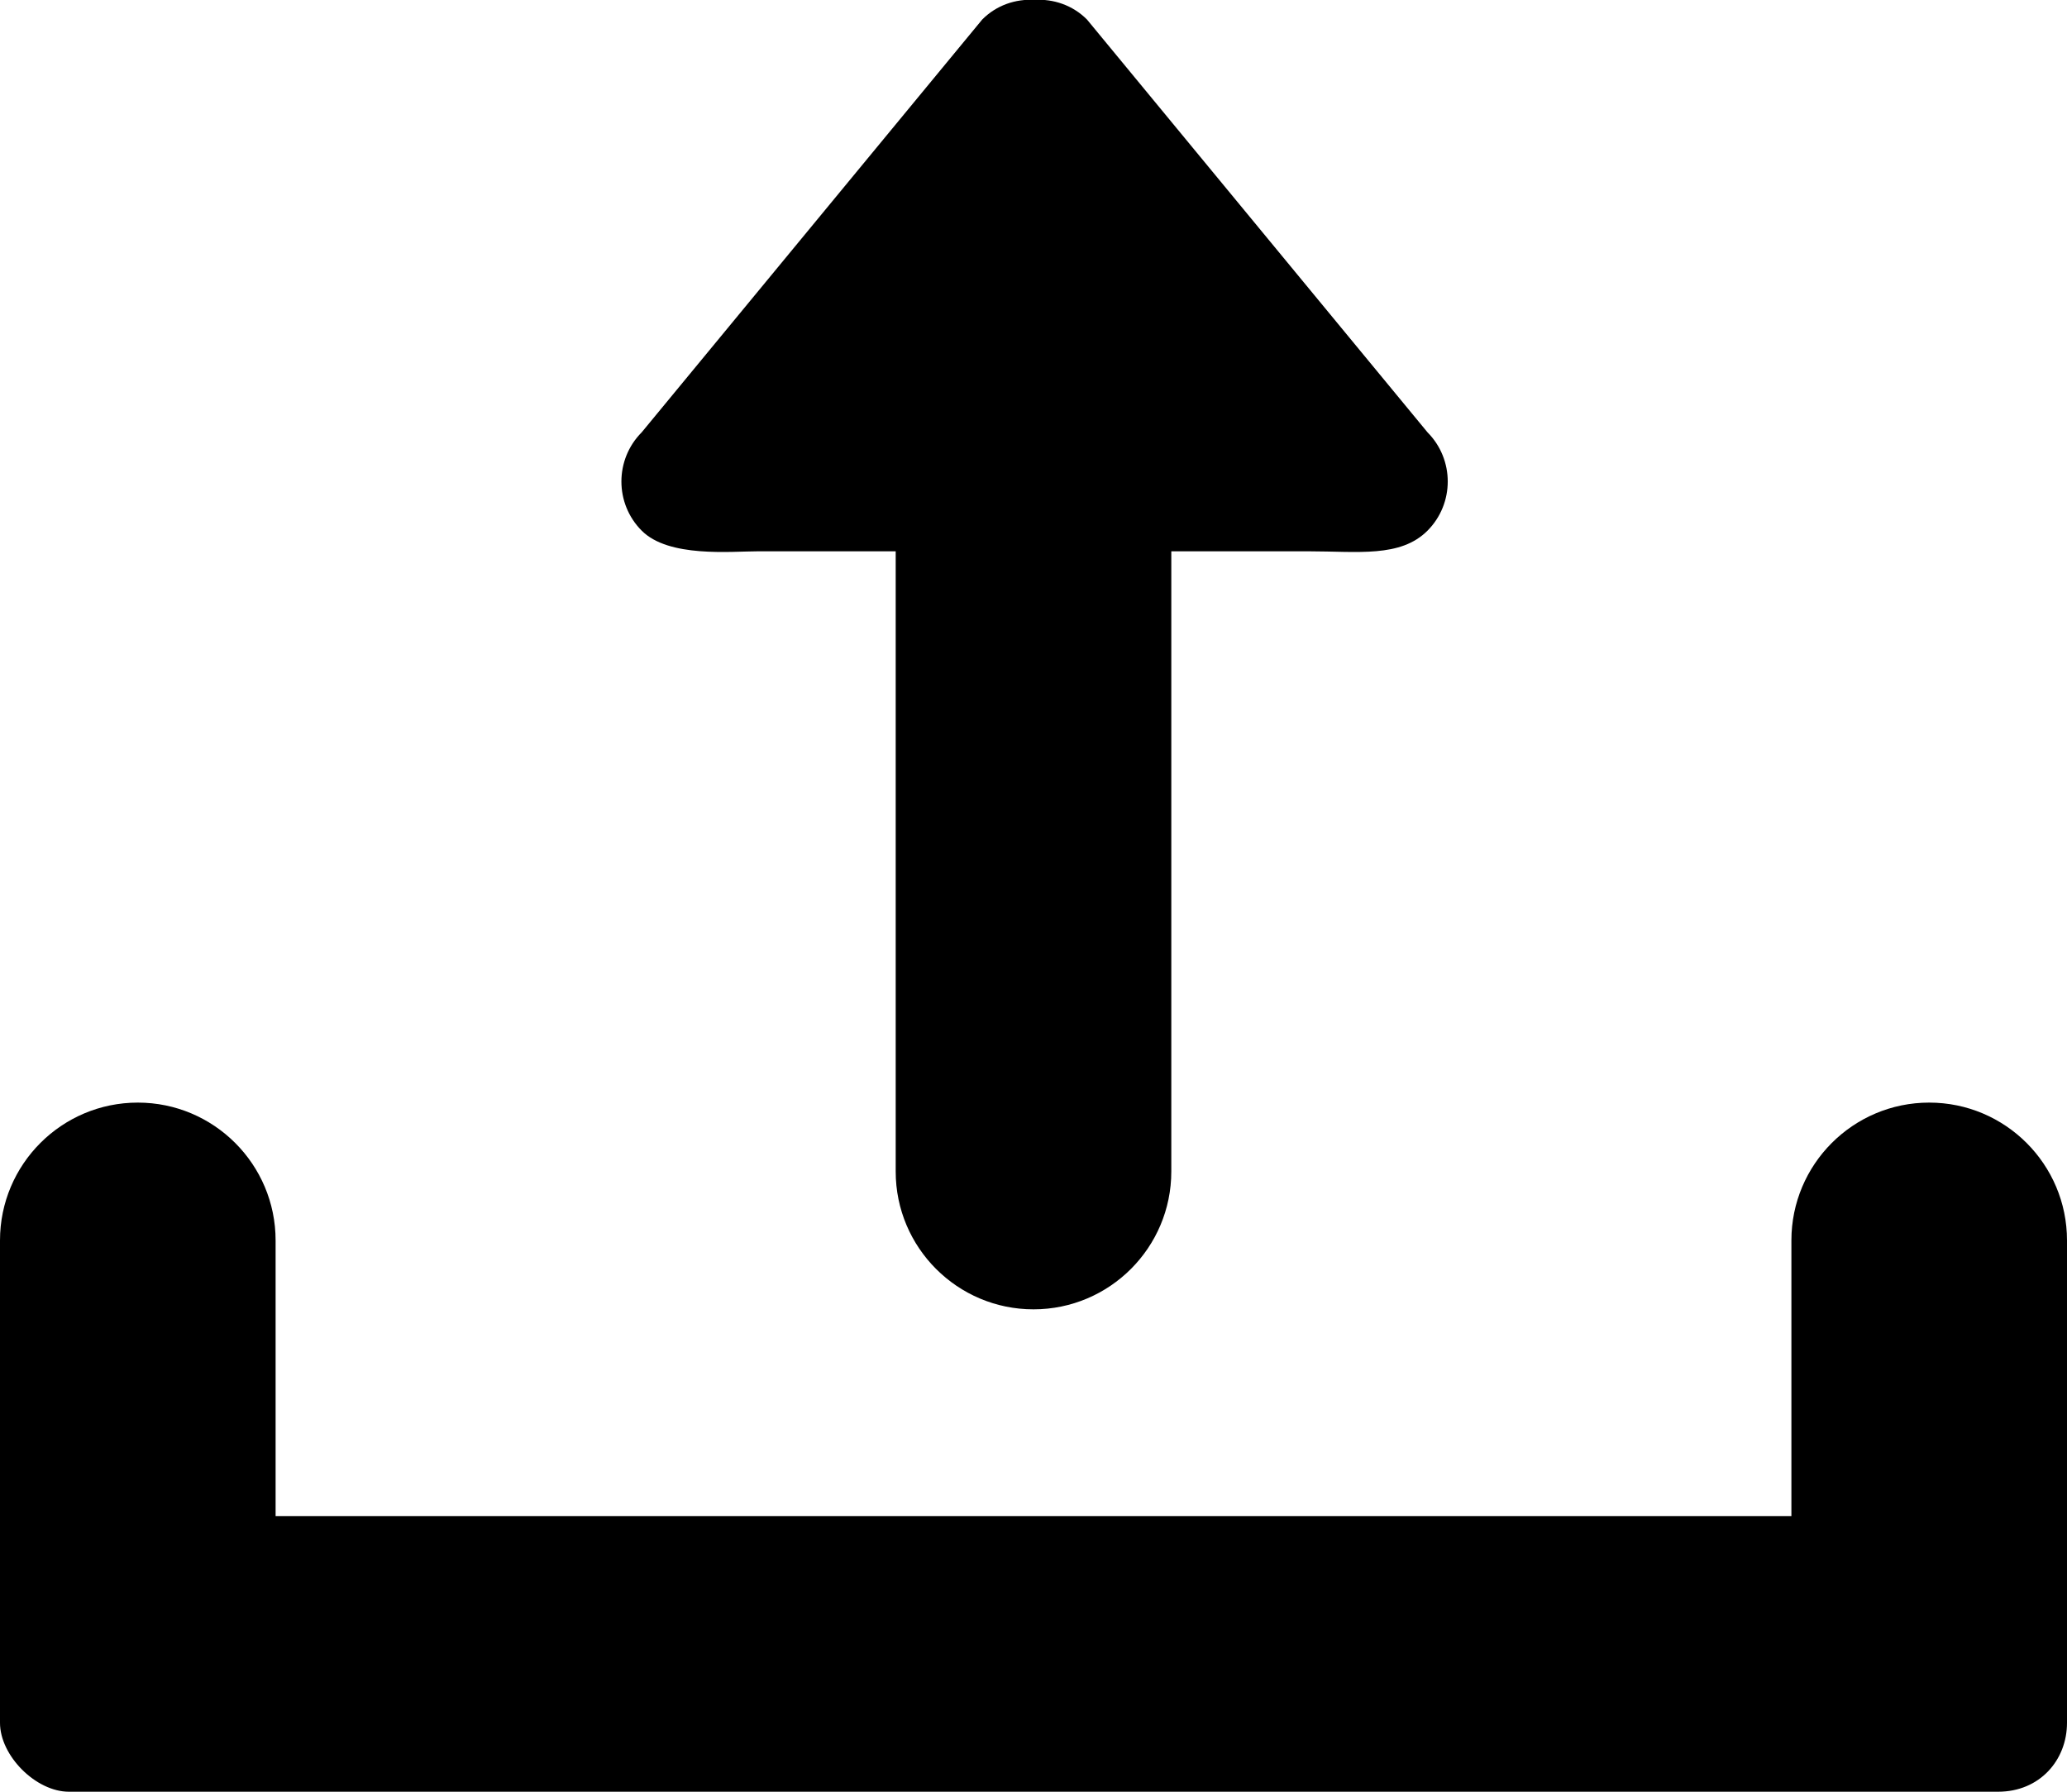
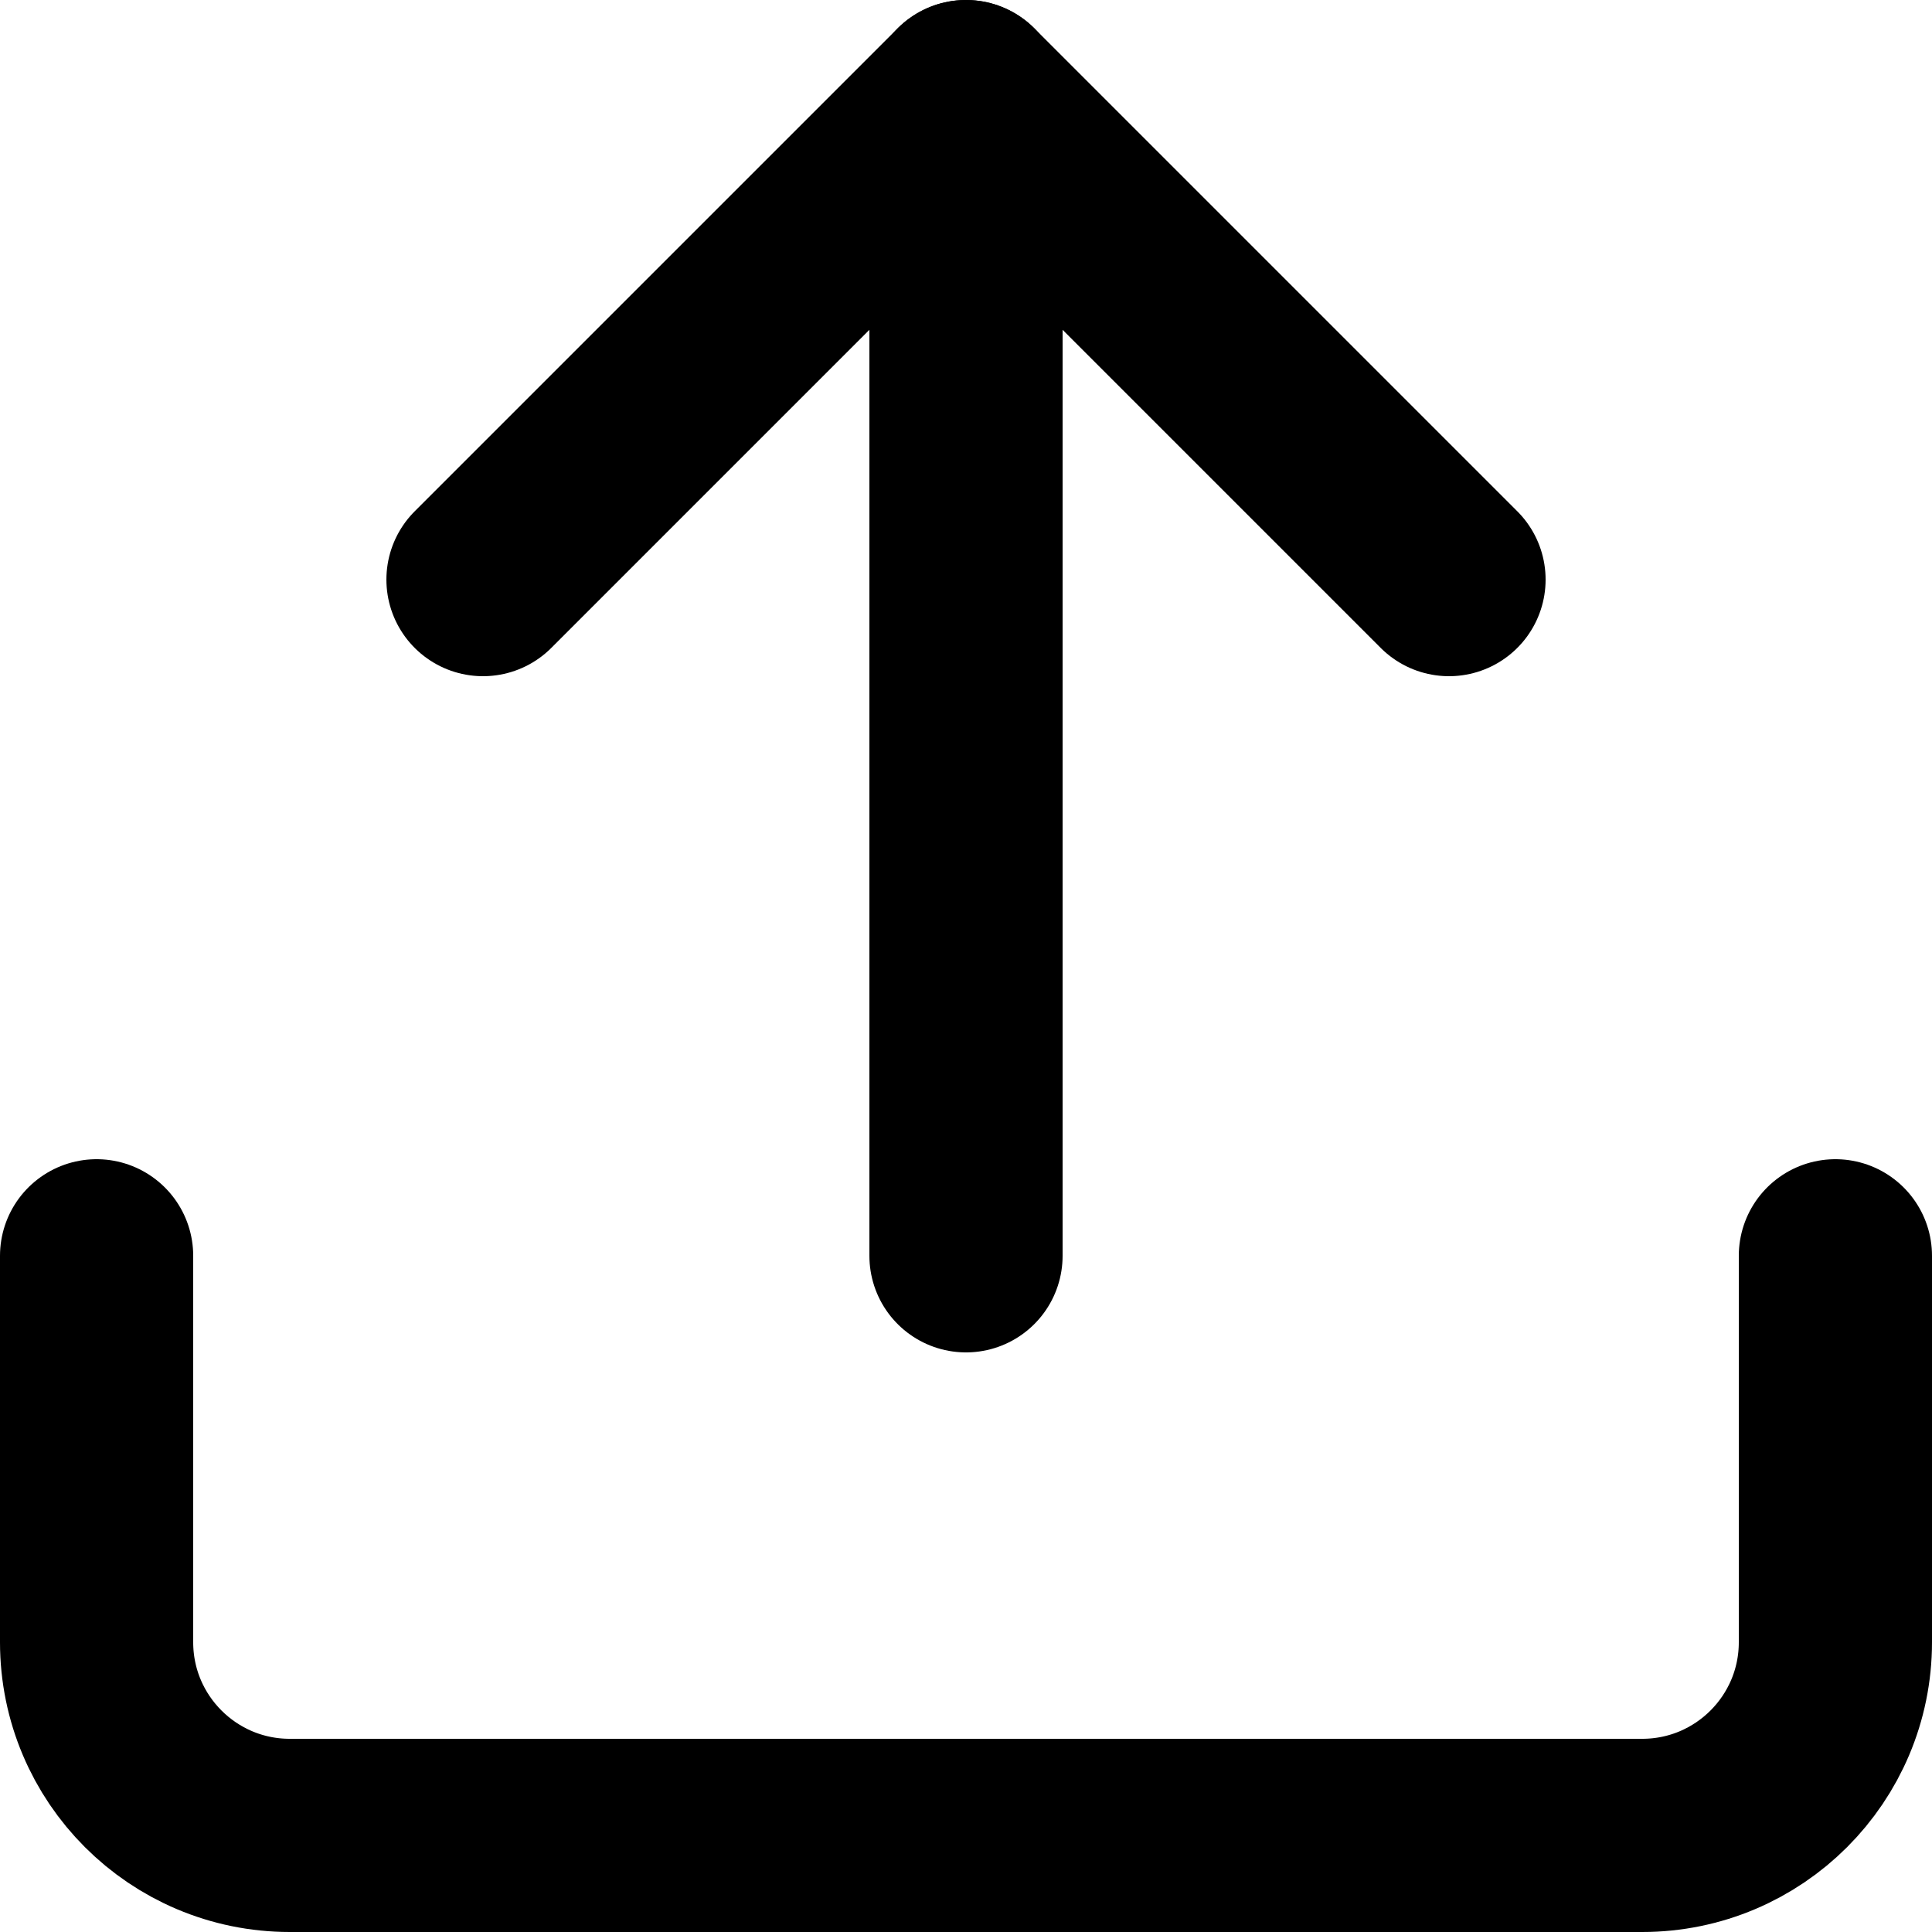
- <svg xmlns="http://www.w3.org/2000/svg" version="1.1" viewBox="0 0 30 26">
-   <g id="Page-1" stroke="none" stroke-width="1" fill="none" fill-rule="evenodd">
-     <g id="Icon-Set-Filled" transform="translate(-571, -676)" fill="#000000">
-       <path d="M599,692 C597.896,692 597,692.896 597,694 L597,698 L575,698 L575,694 C575,692.896 574.104,692 573,692 C571.896,692 571,692.896 571,694 L571,701 C571,701.479 571.521,702 572,702 L600,702 C600.604,702 601,701.542 601,701 L601,694 C601,692.896 600.104,692 599,692 L599,692 Z M582,684 L584,684 L584,693 C584,694.104 584.896,695 586,695 C587.104,695 588,694.104 588,693 L588,684 L590,684 C590.704,684 591.326,684.095 591.719,683.7 C592.11,683.307 592.11,682.668 591.719,682.274 L586.776,676.283 C586.566,676.073 586.289,675.983 586.016,675.998 C585.742,675.983 585.465,676.073 585.256,676.283 L580.313,682.274 C579.921,682.668 579.921,683.307 580.313,683.7 C580.705,684.095 581.608,684 582,684 L582,684 Z" id="upload">  </path>
-     </g>
-   </g>
+ <svg xmlns="http://www.w3.org/2000/svg" fill="none" stroke="#000000" stroke-width="2" stroke-linecap="round" stroke-linejoin="round" viewBox="2 2 20 20">
+   <path d="M21 15v4a2 2 0 01-2 2H5a2 2 0 01-2-2v-4" />
+   <polyline points="17 8 12 3 7 8" />
+   <line x1="12" y1="3" x2="12" y2="15" />
</svg>
